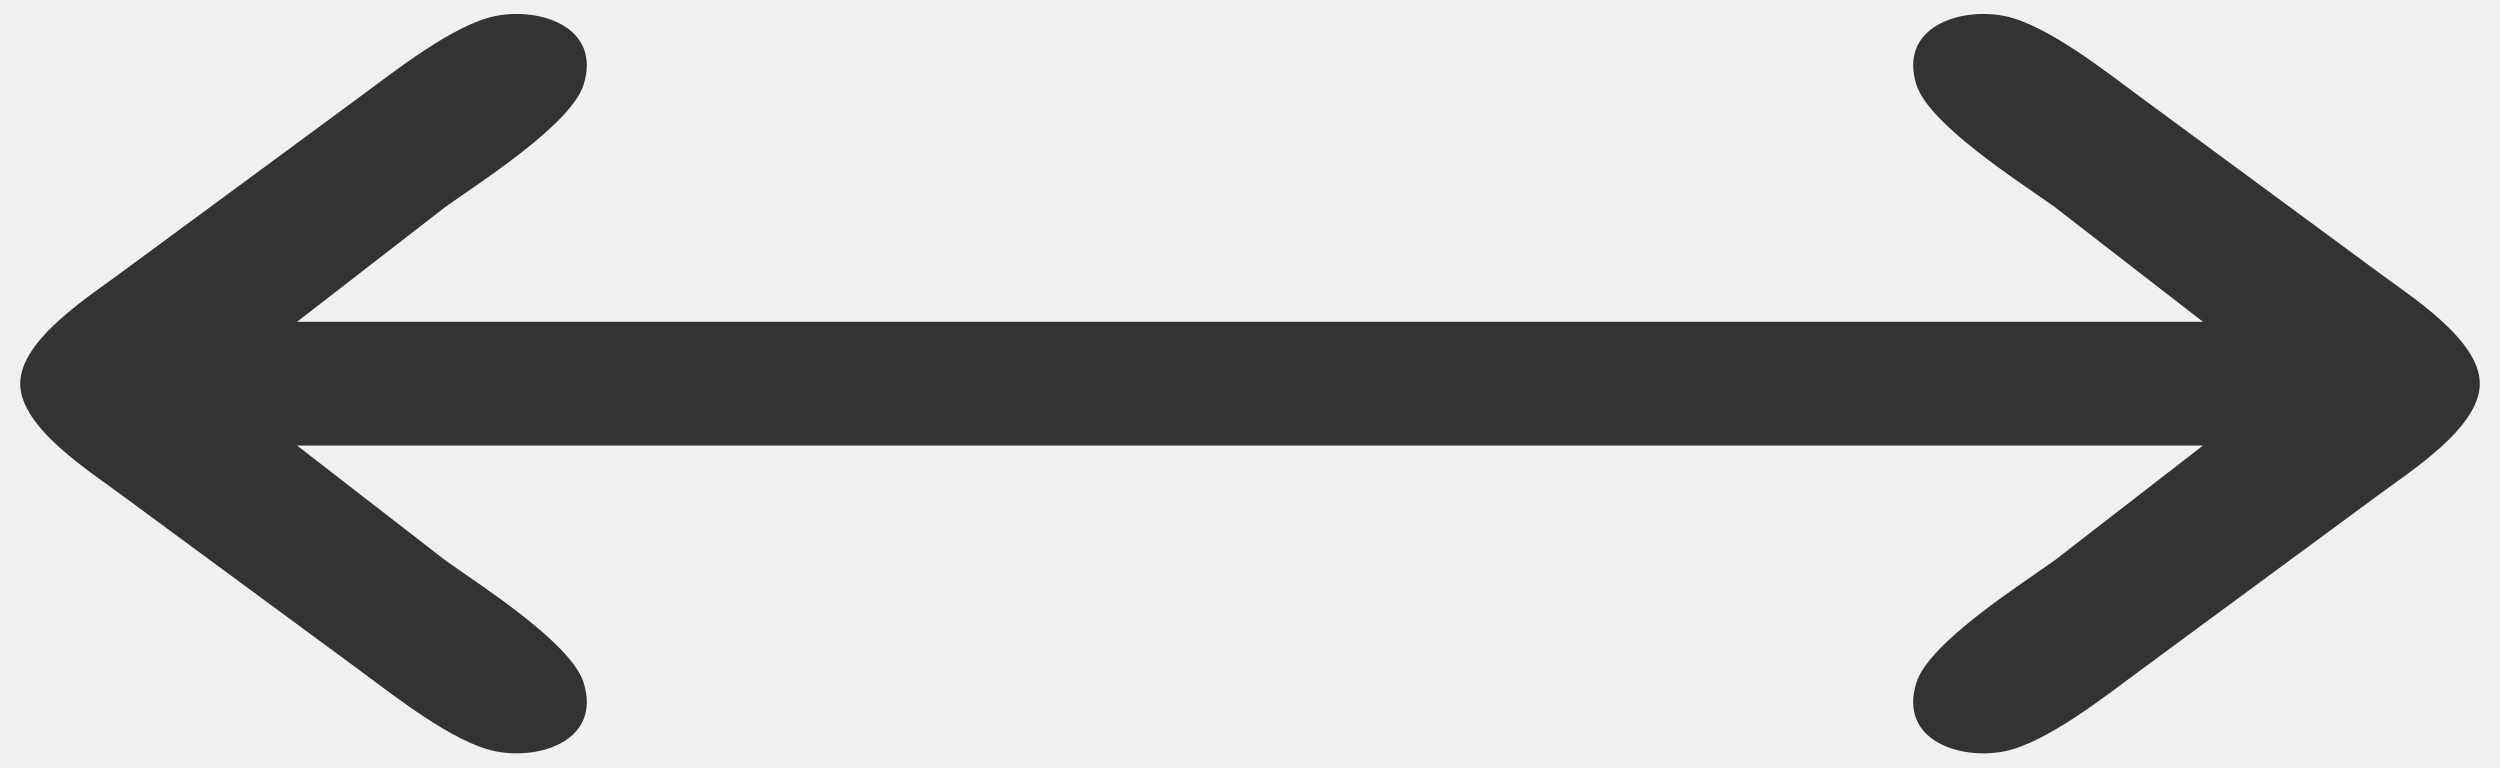
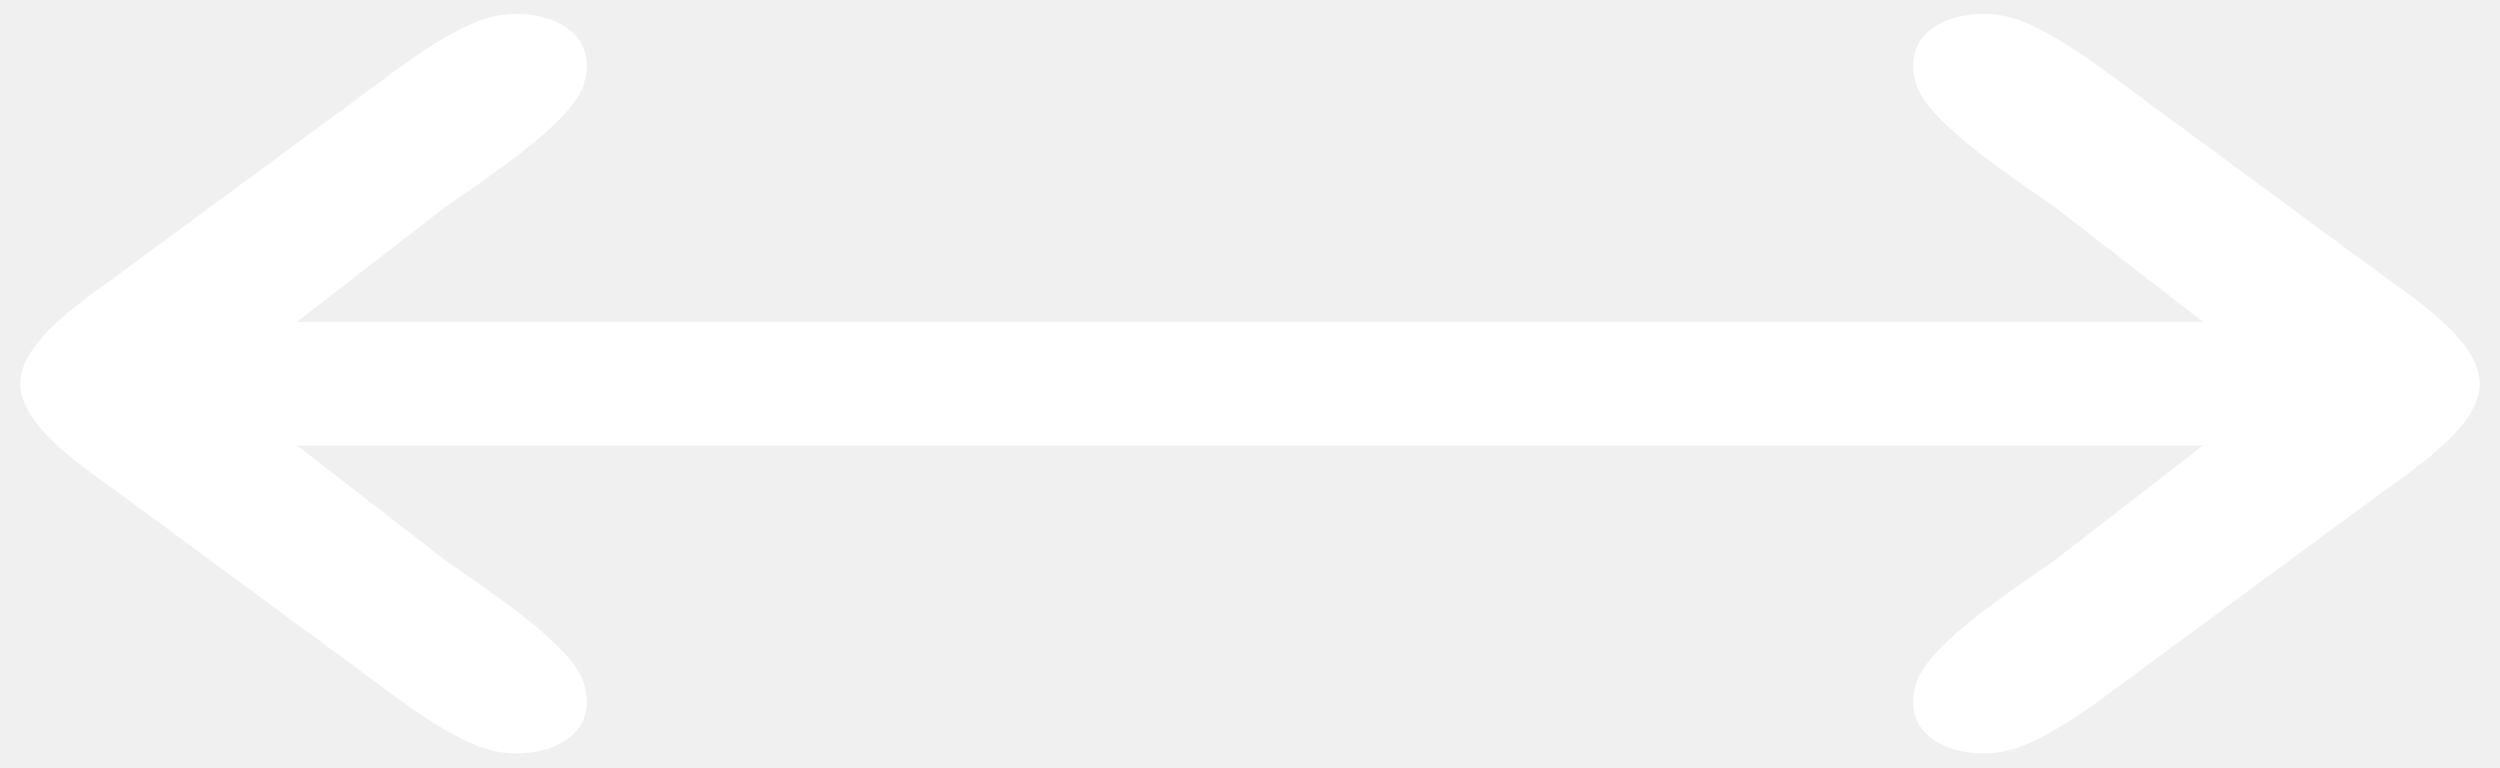
<svg xmlns="http://www.w3.org/2000/svg" width="71.252mm" height="21.869mm" viewBox="0 0 202 62">
-   <path id="Selection" fill="#333333" stroke-width="1" d="M 24.00,36.00            C 24.00,36.00 36.00,45.29 36.00,45.29              38.83,47.31 46.16,51.96 47.16,55.17              48.60,59.83 43.62,61.44 40.00,60.70              36.61,60.00 31.85,56.22 29.00,54.12              29.00,54.12 10.00,40.13 10.00,40.13              7.38,38.16 1.63,34.60 1.63,31.00              1.63,27.40 7.38,23.84 10.00,21.87              10.00,21.87 29.00,7.88 29.00,7.88              31.85,5.78 36.61,2.00 40.00,1.30              43.62,0.56 48.60,2.17 47.16,6.83              46.16,10.04 38.83,14.69 36.00,16.71              36.00,16.71 24.00,26.00 24.00,26.00              24.00,26.00 178.00,26.00 178.00,26.00              178.00,26.00 166.00,16.71 166.00,16.71              163.17,14.69 155.84,10.04 154.84,6.83              153.40,2.17 158.38,0.56 162.00,1.30              165.39,2.00 170.15,5.78 173.00,7.88              173.00,7.88 192.00,21.87 192.00,21.87              194.62,23.84 200.37,27.40 200.37,31.00              200.37,34.60 194.62,38.16 192.00,40.13              192.00,40.13 173.00,54.12 173.00,54.12              170.15,56.22 165.39,60.00 162.00,60.70              158.38,61.44 153.40,59.83 154.84,55.17              155.84,51.96 163.17,47.31 166.00,45.29              166.00,45.29 178.00,36.00 178.00,36.00              178.00,36.00 24.00,36.00 24.00,36.00 Z" />
+   <path id="Selection" fill="#ffffff" stroke-width="1" d="M 24.00,36.00            C 24.00,36.00 36.00,45.29 36.00,45.29              38.83,47.31 46.16,51.96 47.16,55.17              48.60,59.83 43.62,61.44 40.00,60.70              36.61,60.00 31.85,56.22 29.00,54.12              29.00,54.12 10.00,40.13 10.00,40.13              7.38,38.16 1.63,34.60 1.63,31.00              1.63,27.40 7.38,23.84 10.00,21.87              10.00,21.87 29.00,7.88 29.00,7.88              31.85,5.78 36.61,2.00 40.00,1.30              43.62,0.56 48.60,2.17 47.16,6.83              46.16,10.04 38.83,14.69 36.00,16.71              36.00,16.71 24.00,26.00 24.00,26.00              24.00,26.00 178.00,26.00 178.00,26.00              178.00,26.00 166.00,16.71 166.00,16.71              163.17,14.69 155.84,10.04 154.84,6.83              153.40,2.17 158.38,0.56 162.00,1.30              165.39,2.00 170.15,5.78 173.00,7.88              173.00,7.88 192.00,21.87 192.00,21.87              194.62,23.84 200.37,27.40 200.37,31.00              200.37,34.60 194.62,38.16 192.00,40.13              192.00,40.13 173.00,54.12 173.00,54.12              170.15,56.22 165.39,60.00 162.00,60.70              158.38,61.44 153.40,59.83 154.84,55.17              155.84,51.96 163.17,47.31 166.00,45.29              166.00,45.29 178.00,36.00 178.00,36.00              178.00,36.00 24.00,36.00 24.00,36.00 Z" />
</svg>
